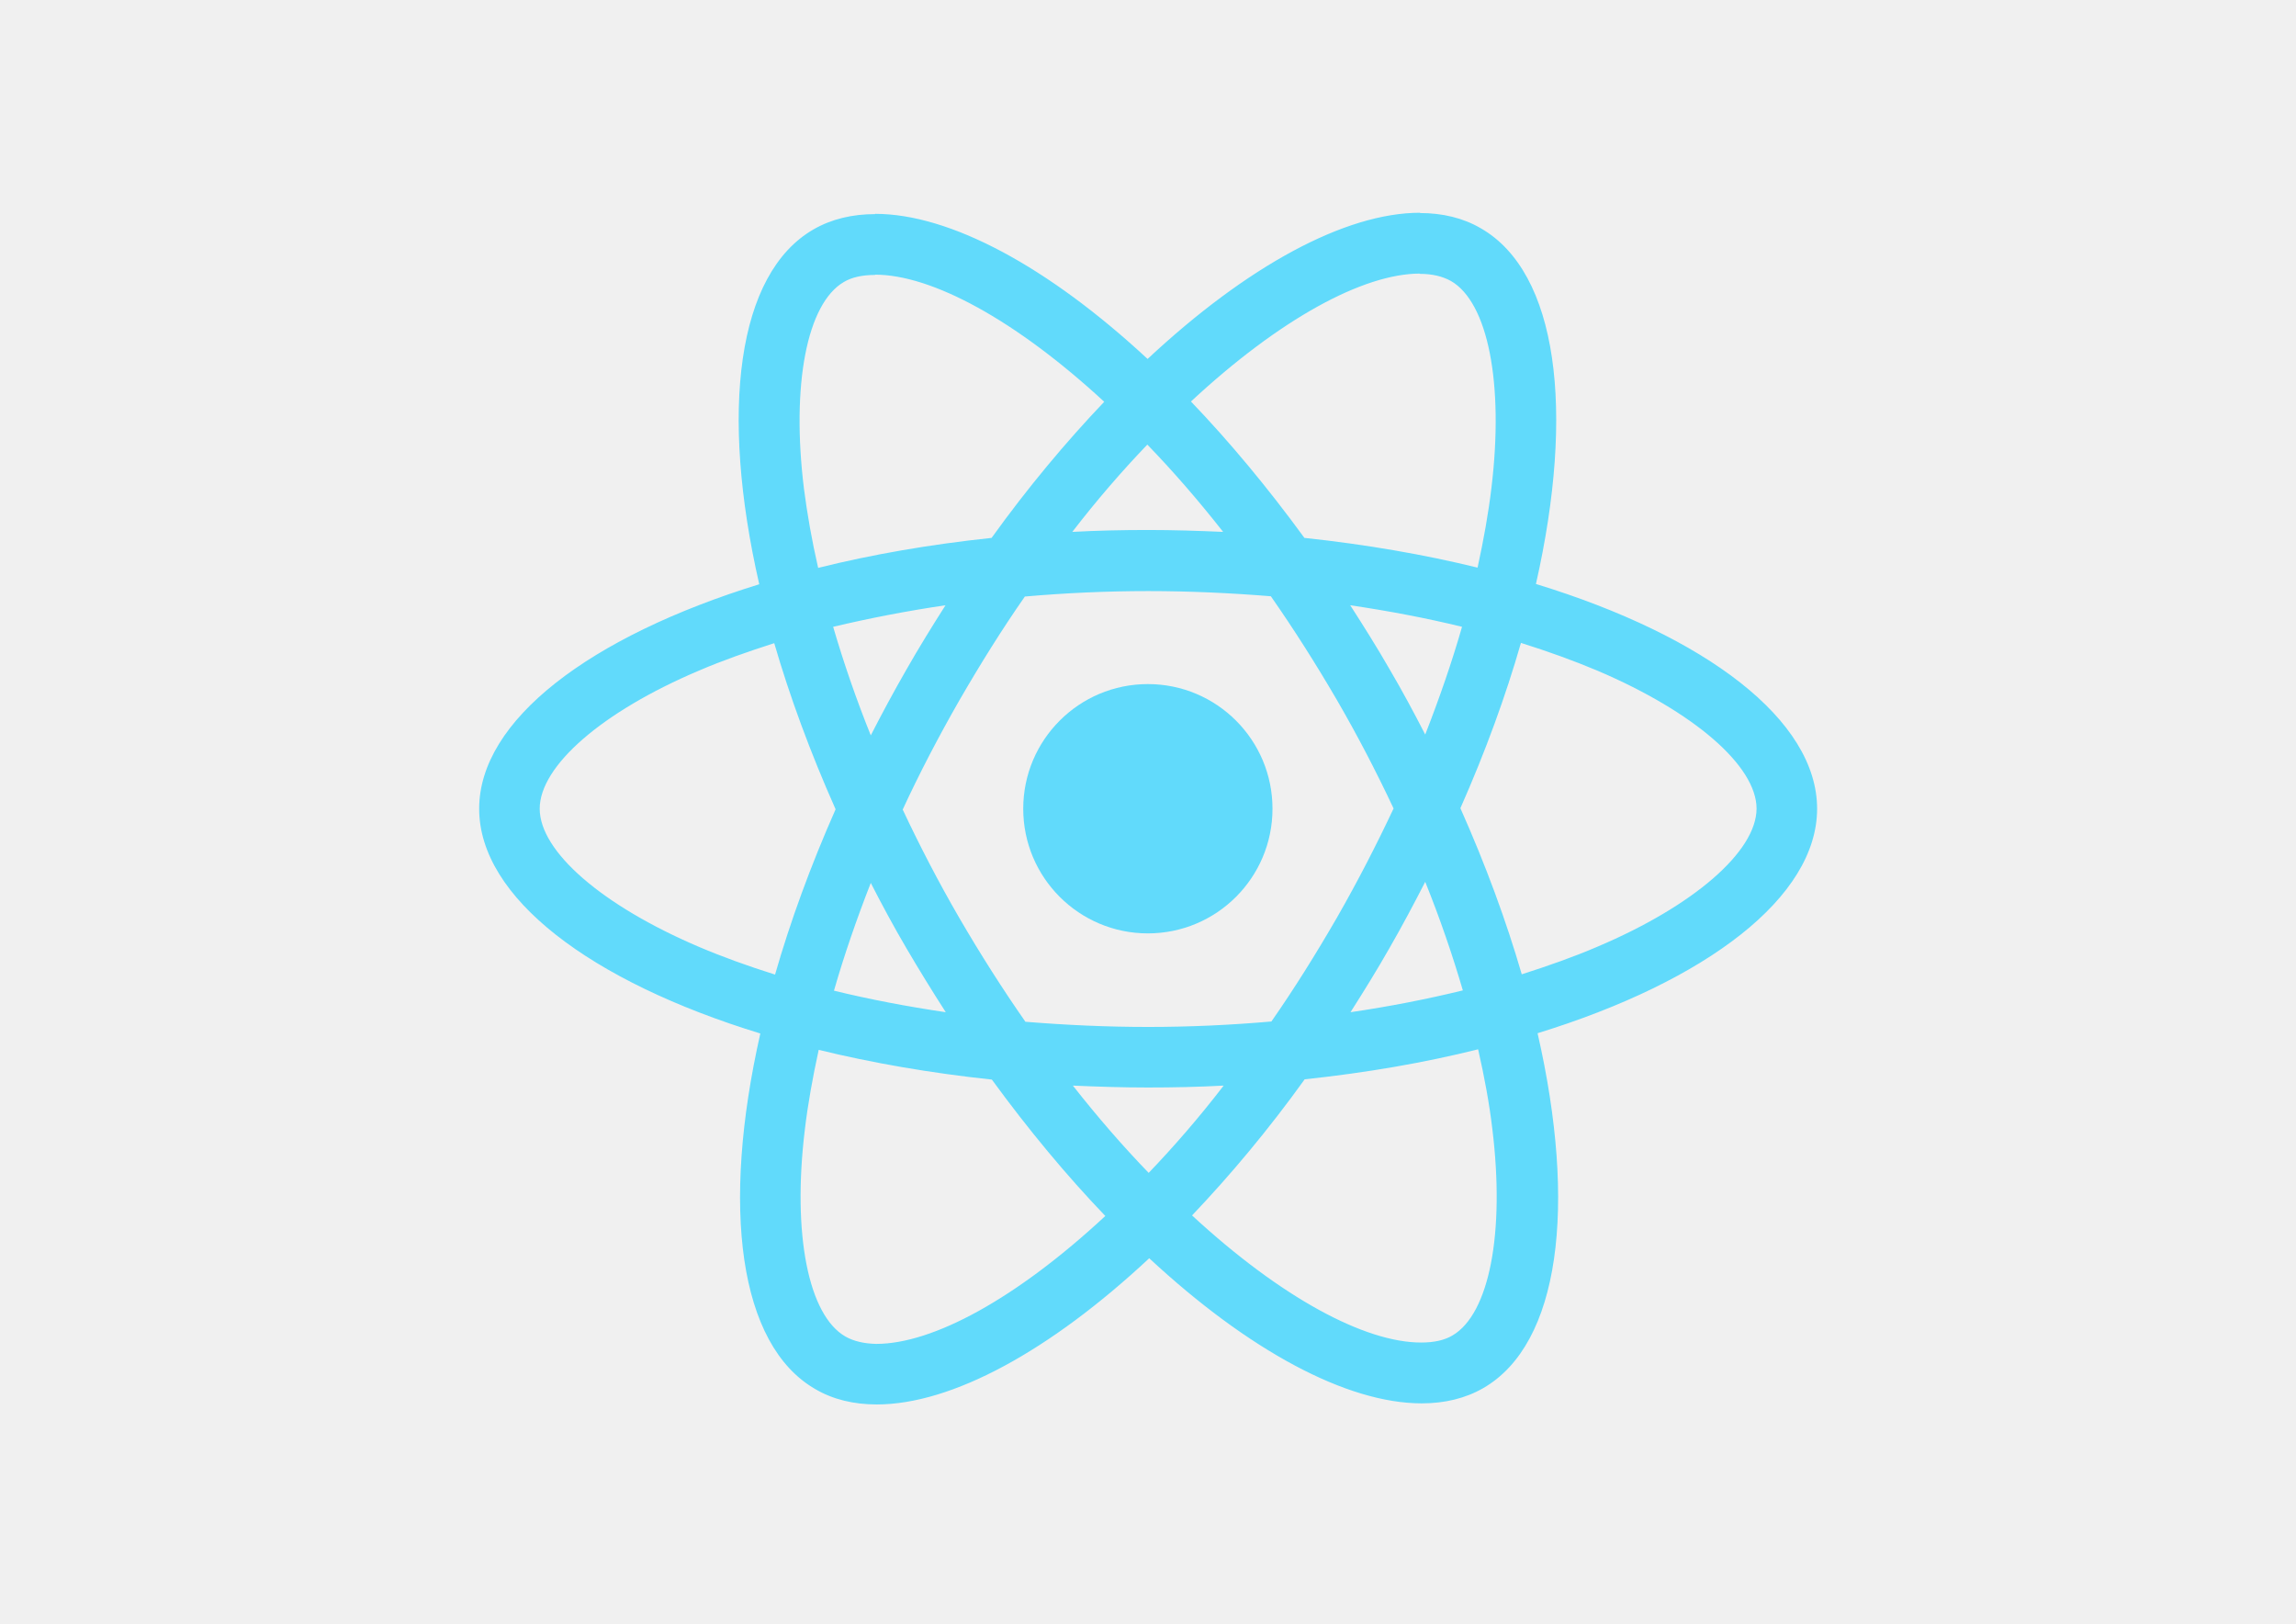
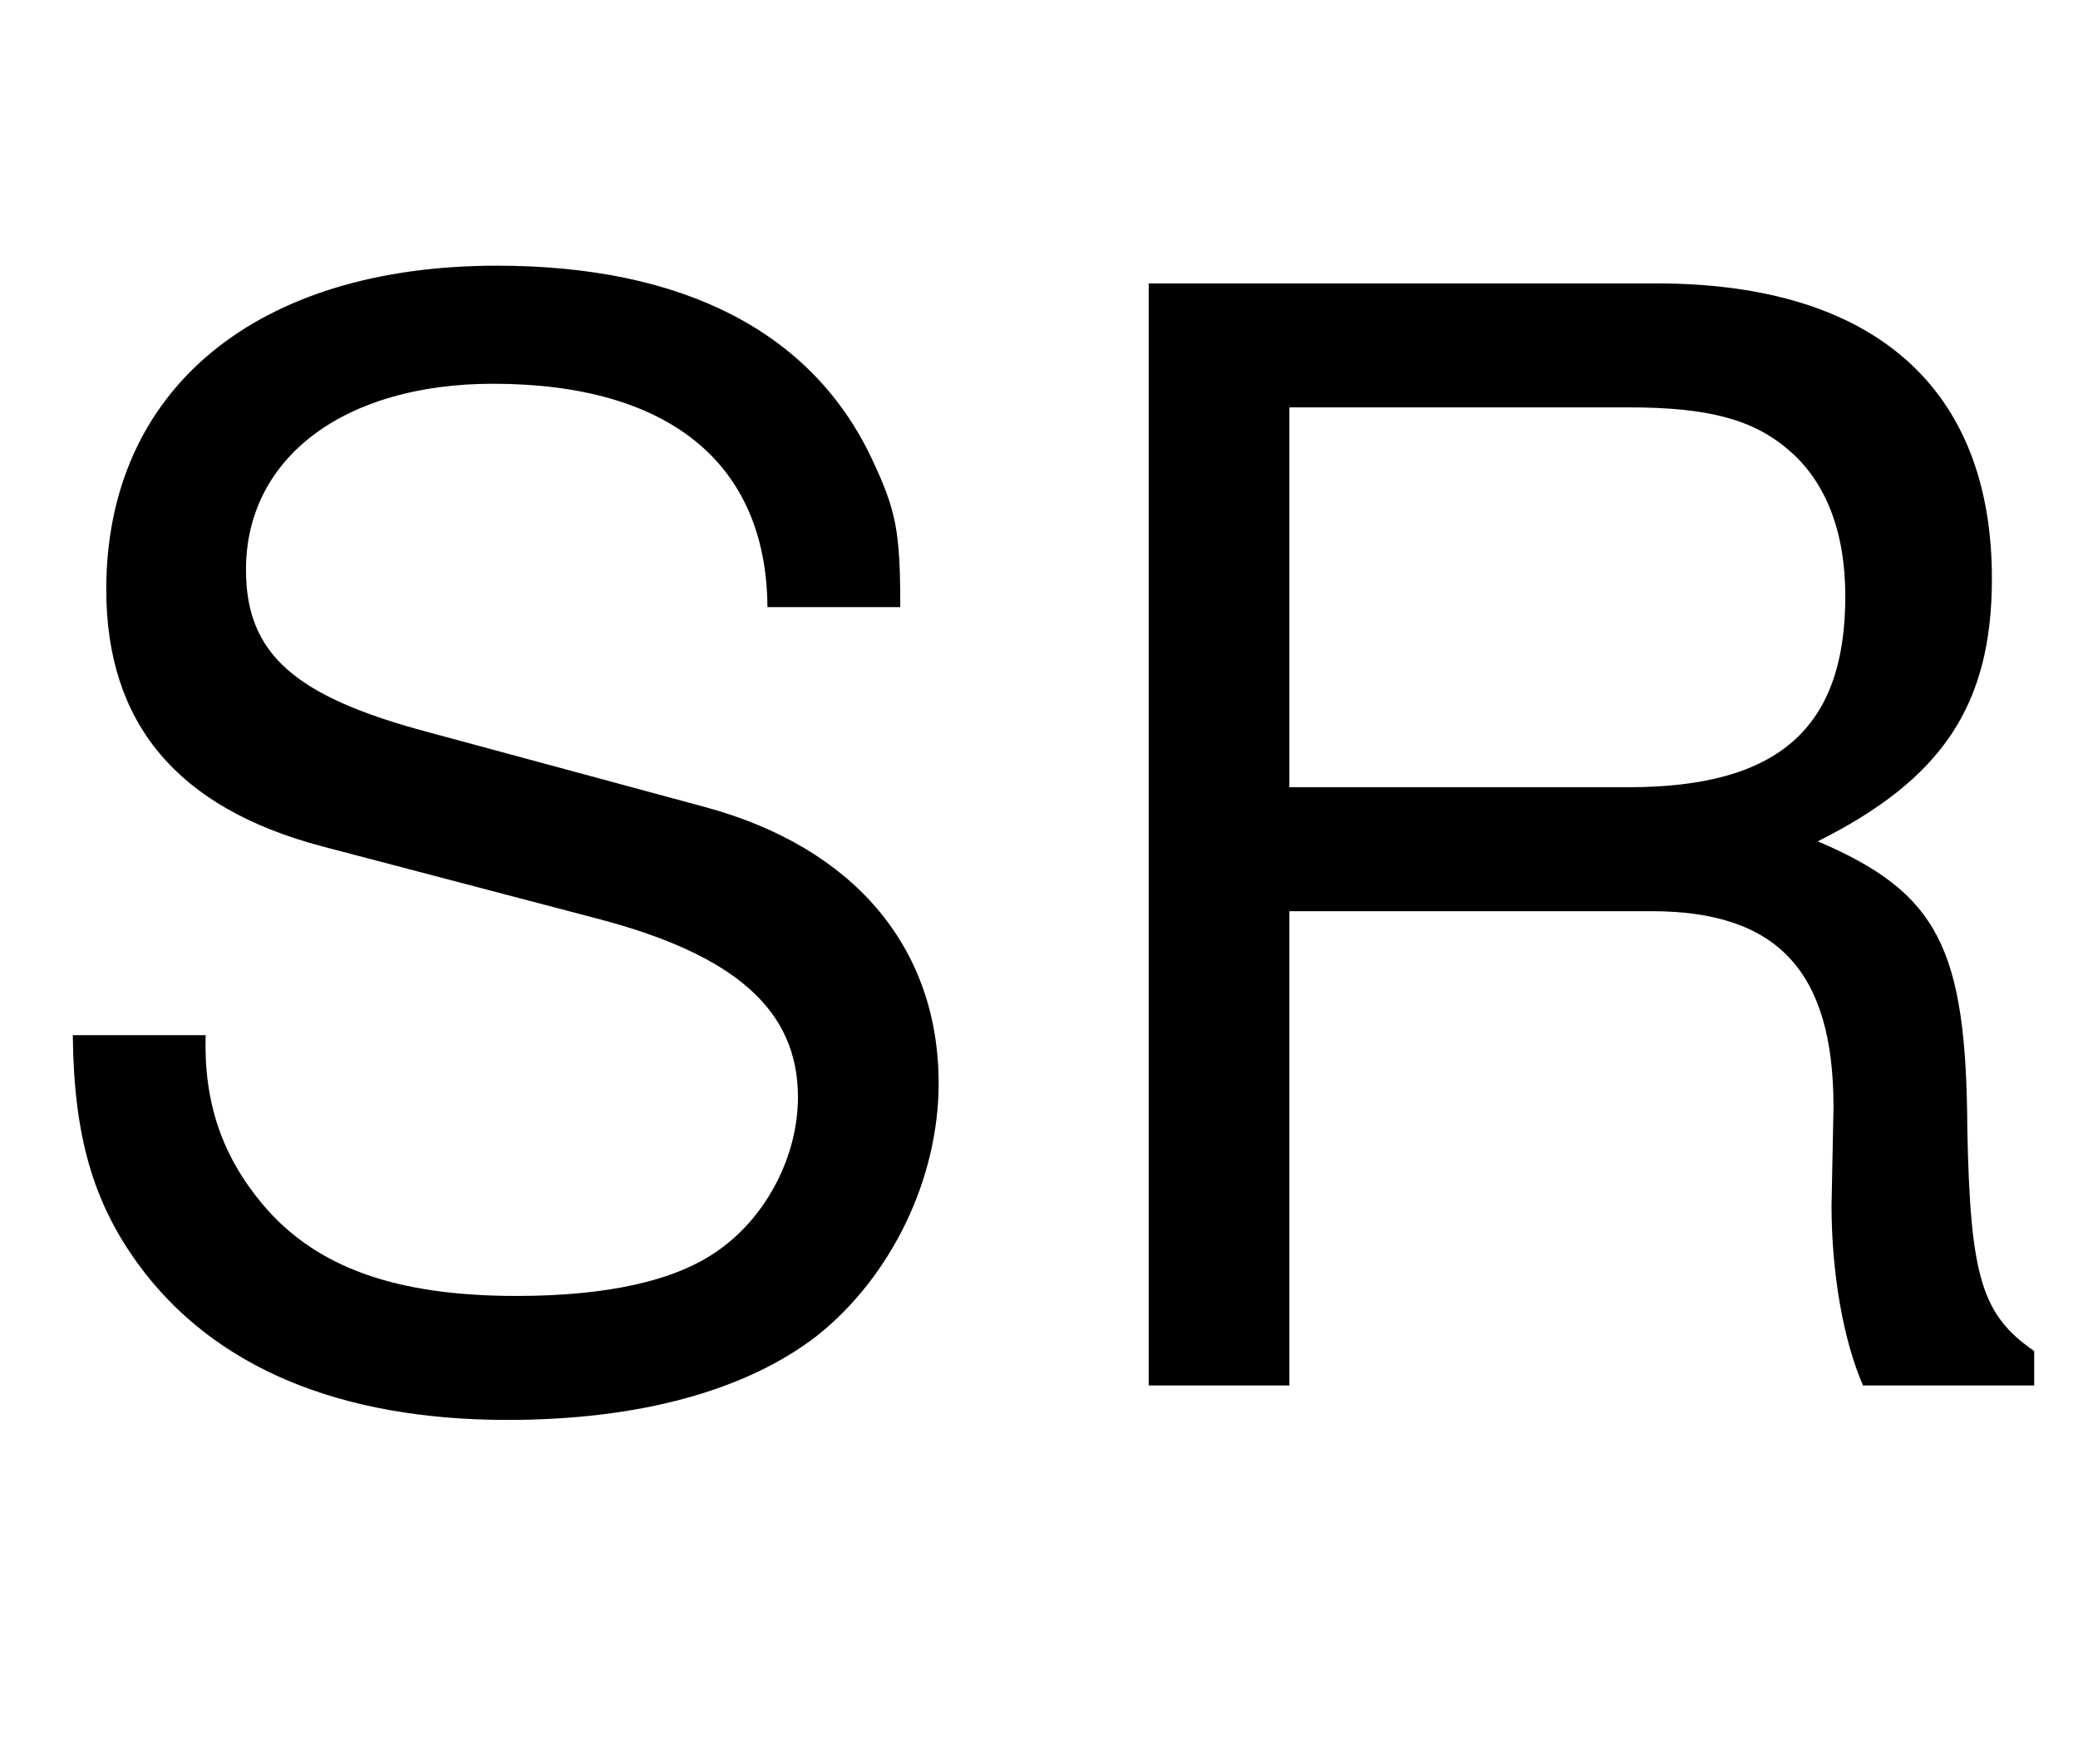
- <svg xmlns="http://www.w3.org/2000/svg" viewBox="0 0 841.9 595.3">
-   <g fill="#61DAFB">
-     <path d="M666.3 296.5c0-32.5-40.7-63.3-103.1-82.4 14.4-63.6 8-114.2-20.2-130.4-6.5-3.8-14.1-5.6-22.4-5.6v22.3c4.6 0 8.3.9 11.4 2.6 13.6 7.8 19.5 37.5 14.9 75.7-1.1 9.4-2.9 19.3-5.1 29.4-19.6-4.8-41-8.5-63.5-10.9-13.5-18.5-27.5-35.3-41.6-50 32.6-30.3 63.2-46.9 84-46.9V78c-27.5 0-63.5 19.6-99.9 53.6-36.4-33.8-72.4-53.2-99.9-53.2v22.3c20.7 0 51.4 16.5 84 46.6-14 14.7-28 31.4-41.3 49.9-22.6 2.4-44 6.1-63.6 11-2.3-10-4-19.7-5.2-29-4.7-38.2 1.1-67.9 14.6-75.8 3-1.8 6.9-2.6 11.5-2.6V78.5c-8.4 0-16 1.8-22.6 5.6-28.1 16.2-34.4 66.7-19.9 130.1-62.2 19.2-102.7 49.9-102.7 82.3 0 32.5 40.7 63.3 103.1 82.4-14.4 63.6-8 114.2 20.2 130.4 6.5 3.8 14.1 5.6 22.5 5.6 27.5 0 63.5-19.6 99.9-53.6 36.4 33.8 72.4 53.2 99.9 53.2 8.4 0 16-1.8 22.6-5.6 28.1-16.2 34.4-66.7 19.9-130.1 62-19.1 102.5-49.9 102.5-82.3zm-130.2-66.7c-3.7 12.9-8.3 26.2-13.5 39.5-4.1-8-8.4-16-13.1-24-4.6-8-9.5-15.8-14.4-23.4 14.2 2.1 27.9 4.7 41 7.9zm-45.8 106.5c-7.8 13.5-15.8 26.3-24.1 38.2-14.9 1.3-30 2-45.2 2-15.1 0-30.2-.7-45-1.9-8.3-11.9-16.4-24.6-24.2-38-7.6-13.1-14.5-26.4-20.8-39.8 6.2-13.4 13.2-26.8 20.7-39.9 7.8-13.5 15.8-26.3 24.1-38.2 14.9-1.3 30-2 45.2-2 15.1 0 30.2.7 45 1.9 8.3 11.9 16.4 24.6 24.2 38 7.6 13.1 14.5 26.4 20.8 39.8-6.3 13.4-13.2 26.8-20.7 39.9zm32.3-13c5.4 13.4 10 26.8 13.8 39.8-13.1 3.2-26.9 5.9-41.2 8 4.9-7.7 9.8-15.6 14.4-23.7 4.6-8 8.9-16.1 13-24.1zM421.2 430c-9.3-9.6-18.6-20.3-27.8-32 9 .4 18.2.7 27.5.7 9.4 0 18.7-.2 27.8-.7-9 11.7-18.3 22.4-27.5 32zm-74.4-58.9c-14.2-2.1-27.9-4.7-41-7.9 3.7-12.9 8.3-26.2 13.5-39.5 4.1 8 8.4 16 13.1 24 4.7 8 9.5 15.8 14.4 23.4zM420.7 163c9.3 9.6 18.6 20.3 27.8 32-9-.4-18.2-.7-27.5-.7-9.4 0-18.7.2-27.8.7 9-11.7 18.3-22.4 27.5-32zm-74 58.9c-4.9 7.7-9.8 15.6-14.4 23.7-4.6 8-8.9 16-13 24-5.4-13.4-10-26.8-13.8-39.8 13.1-3.1 26.9-5.8 41.2-7.9zm-90.5 125.2c-35.4-15.1-58.3-34.9-58.3-50.6 0-15.7 22.9-35.6 58.3-50.6 8.6-3.7 18-7 27.7-10.1 5.7 19.6 13.2 40 22.5 60.9-9.2 20.8-16.6 41.1-22.2 60.6-9.9-3.1-19.3-6.5-28-10.2zM310 490c-13.6-7.8-19.5-37.5-14.9-75.7 1.1-9.4 2.9-19.3 5.1-29.4 19.6 4.8 41 8.5 63.5 10.9 13.5 18.5 27.5 35.3 41.6 50-32.6 30.3-63.2 46.9-84 46.9-4.5-.1-8.3-1-11.3-2.7zm237.2-76.2c4.7 38.2-1.1 67.9-14.6 75.8-3 1.8-6.9 2.6-11.5 2.6-20.7 0-51.4-16.5-84-46.6 14-14.7 28-31.4 41.3-49.9 22.6-2.4 44-6.1 63.6-11 2.3 10.1 4.1 19.8 5.2 29.1zm38.5-66.7c-8.6 3.7-18 7-27.7 10.1-5.7-19.6-13.2-40-22.5-60.9 9.2-20.8 16.6-41.1 22.2-60.6 9.9 3.1 19.3 6.5 28.1 10.2 35.4 15.1 58.3 34.9 58.3 50.6-.1 15.7-23 35.6-58.4 50.6zM320.8 78.4z" />
-     <circle cx="420.9" cy="296.5" r="45.7" />
-     <path d="M520.5 78.1z" />
+ <svg xmlns="http://www.w3.org/2000/svg" width="33" height="28">
+   <g>
+     <rect fill="#fff" id="canvas_background" height="30" width="35" y="-1" x="-1" />
+     <g display="none" overflow="visible" y="0" x="0" height="100%" width="100%" id="canvasGrid">
+       <rect fill="url(#gridpattern)" stroke-width="0" y="0" x="0" height="100%" width="100%" />
+     </g>
+   </g>
+   <g>
+     <text xml:space="preserve" text-anchor="start" font-family="Helvetica, Arial, sans-serif" font-size="24" id="svg_1" y="22" x="0" stroke-width="0" stroke="#000" fill="#000000">SR</text>
  </g>
</svg>
